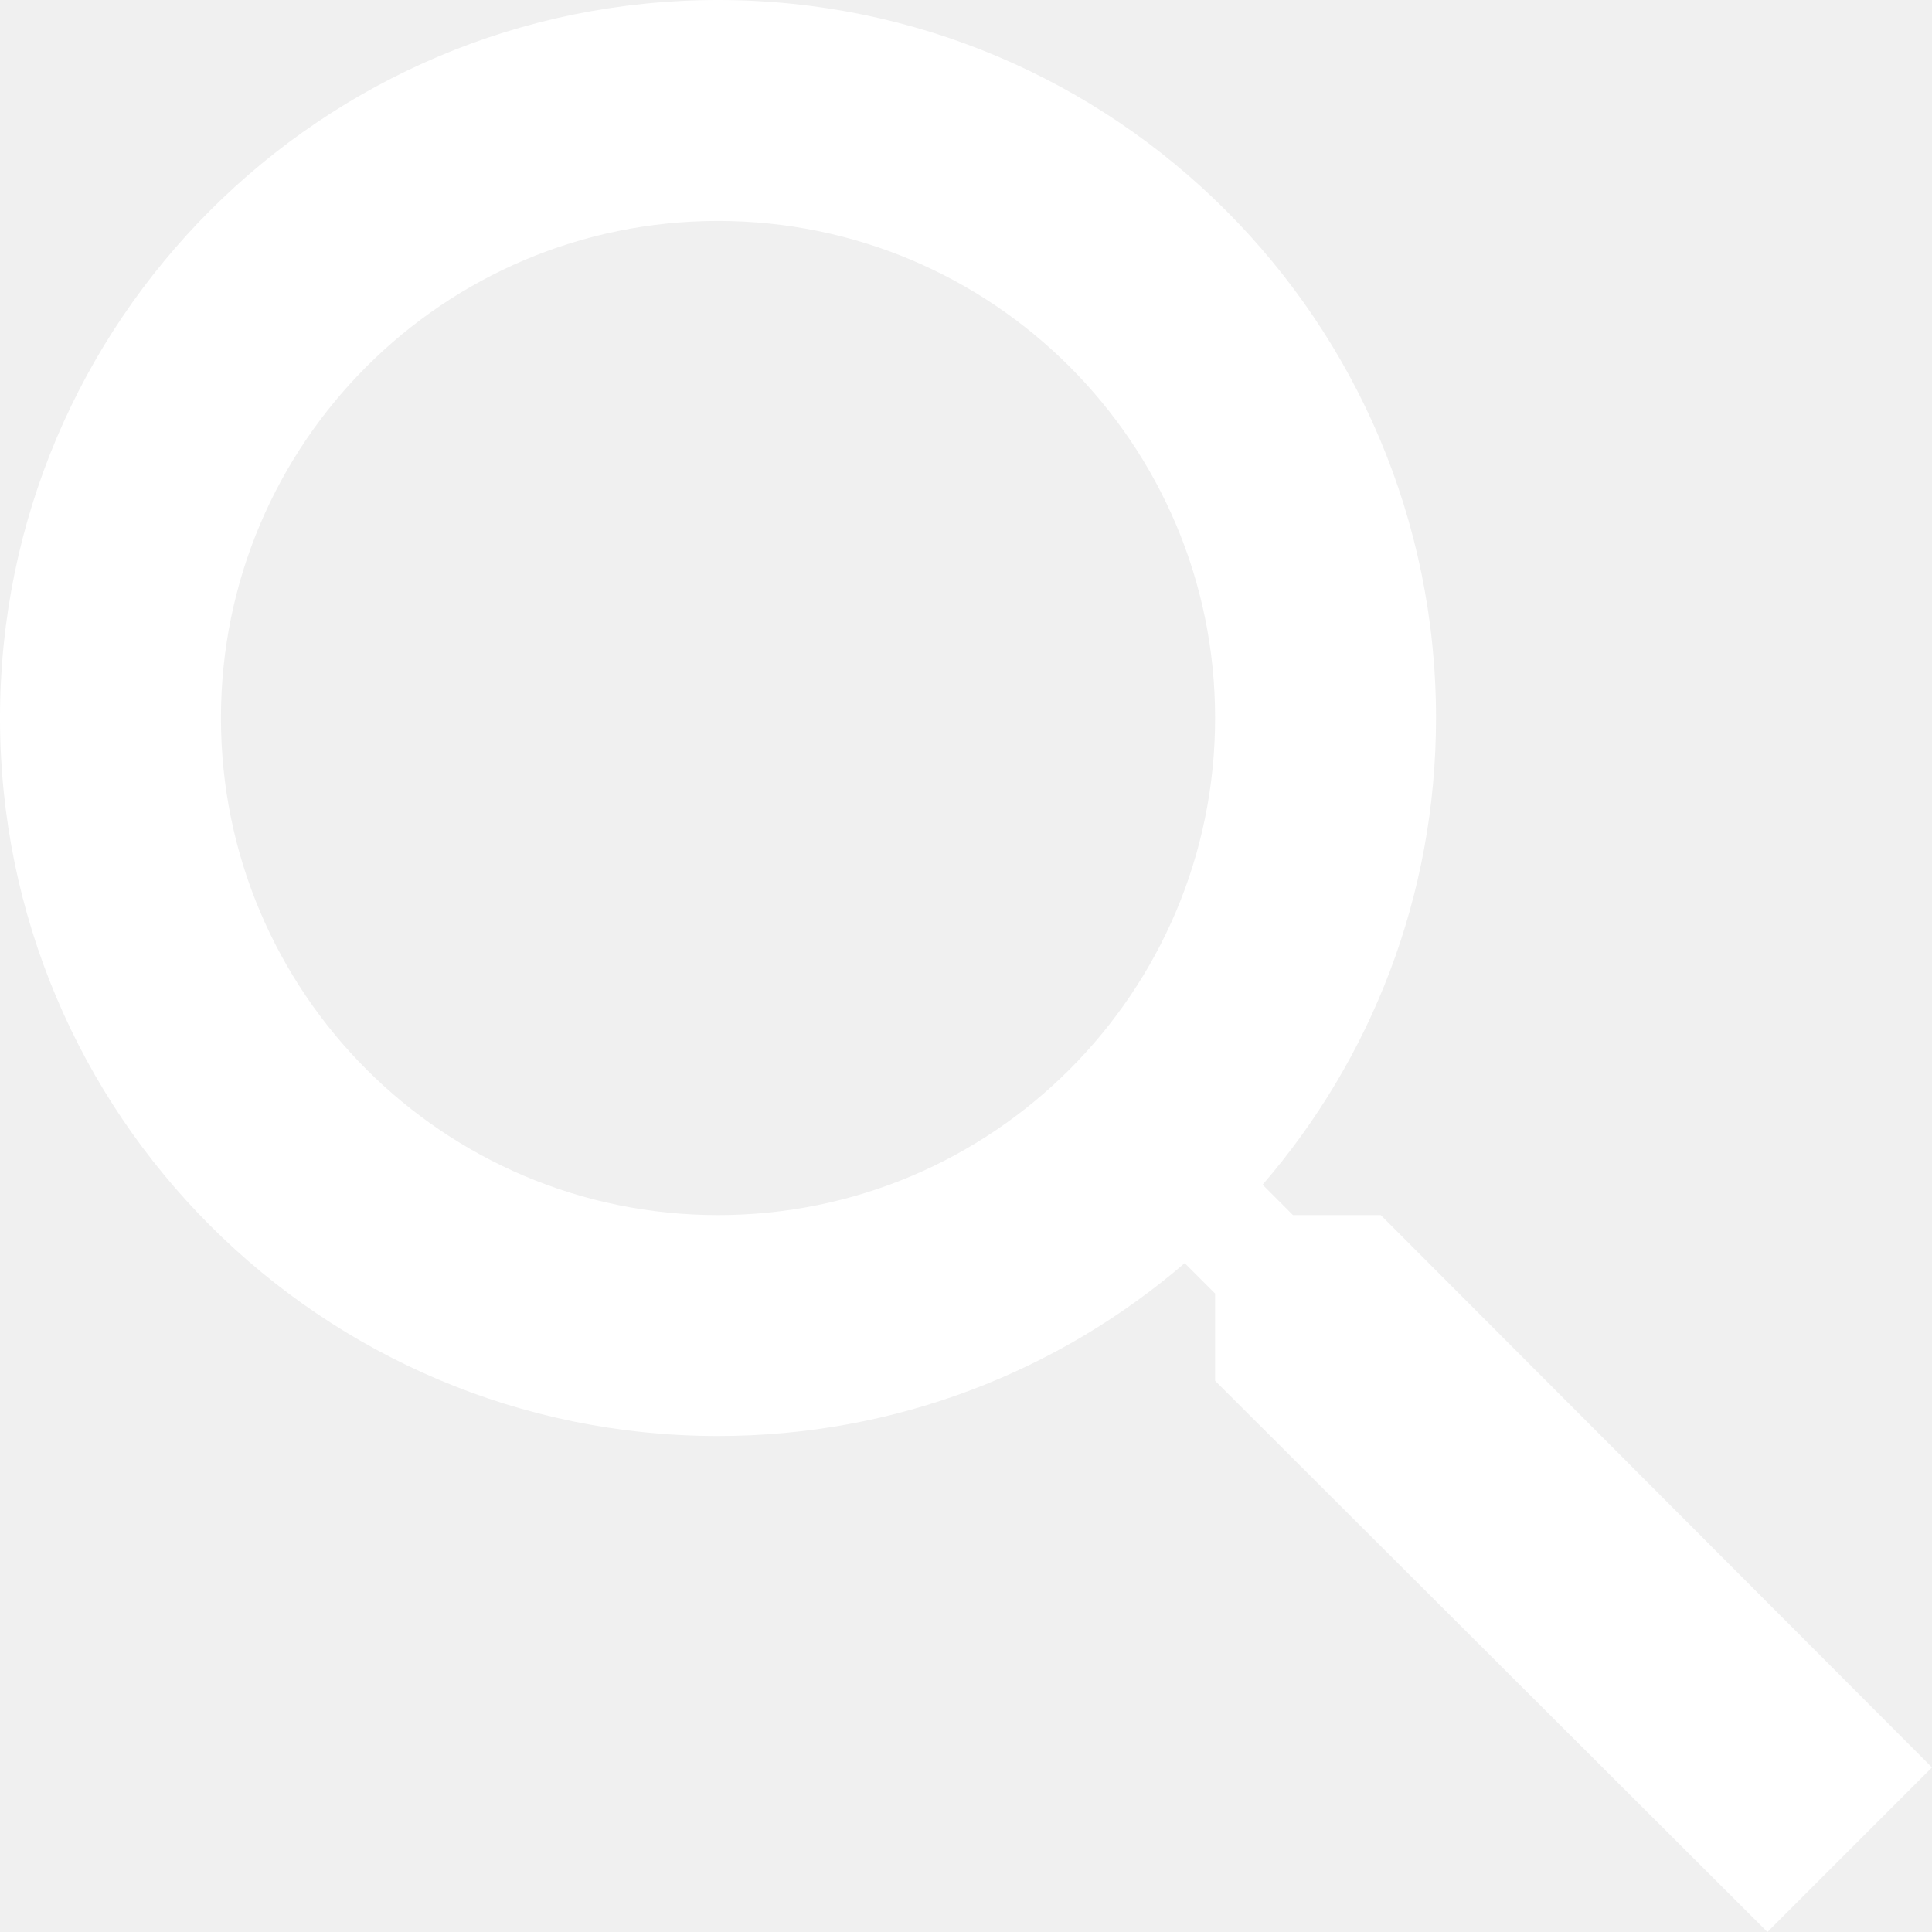
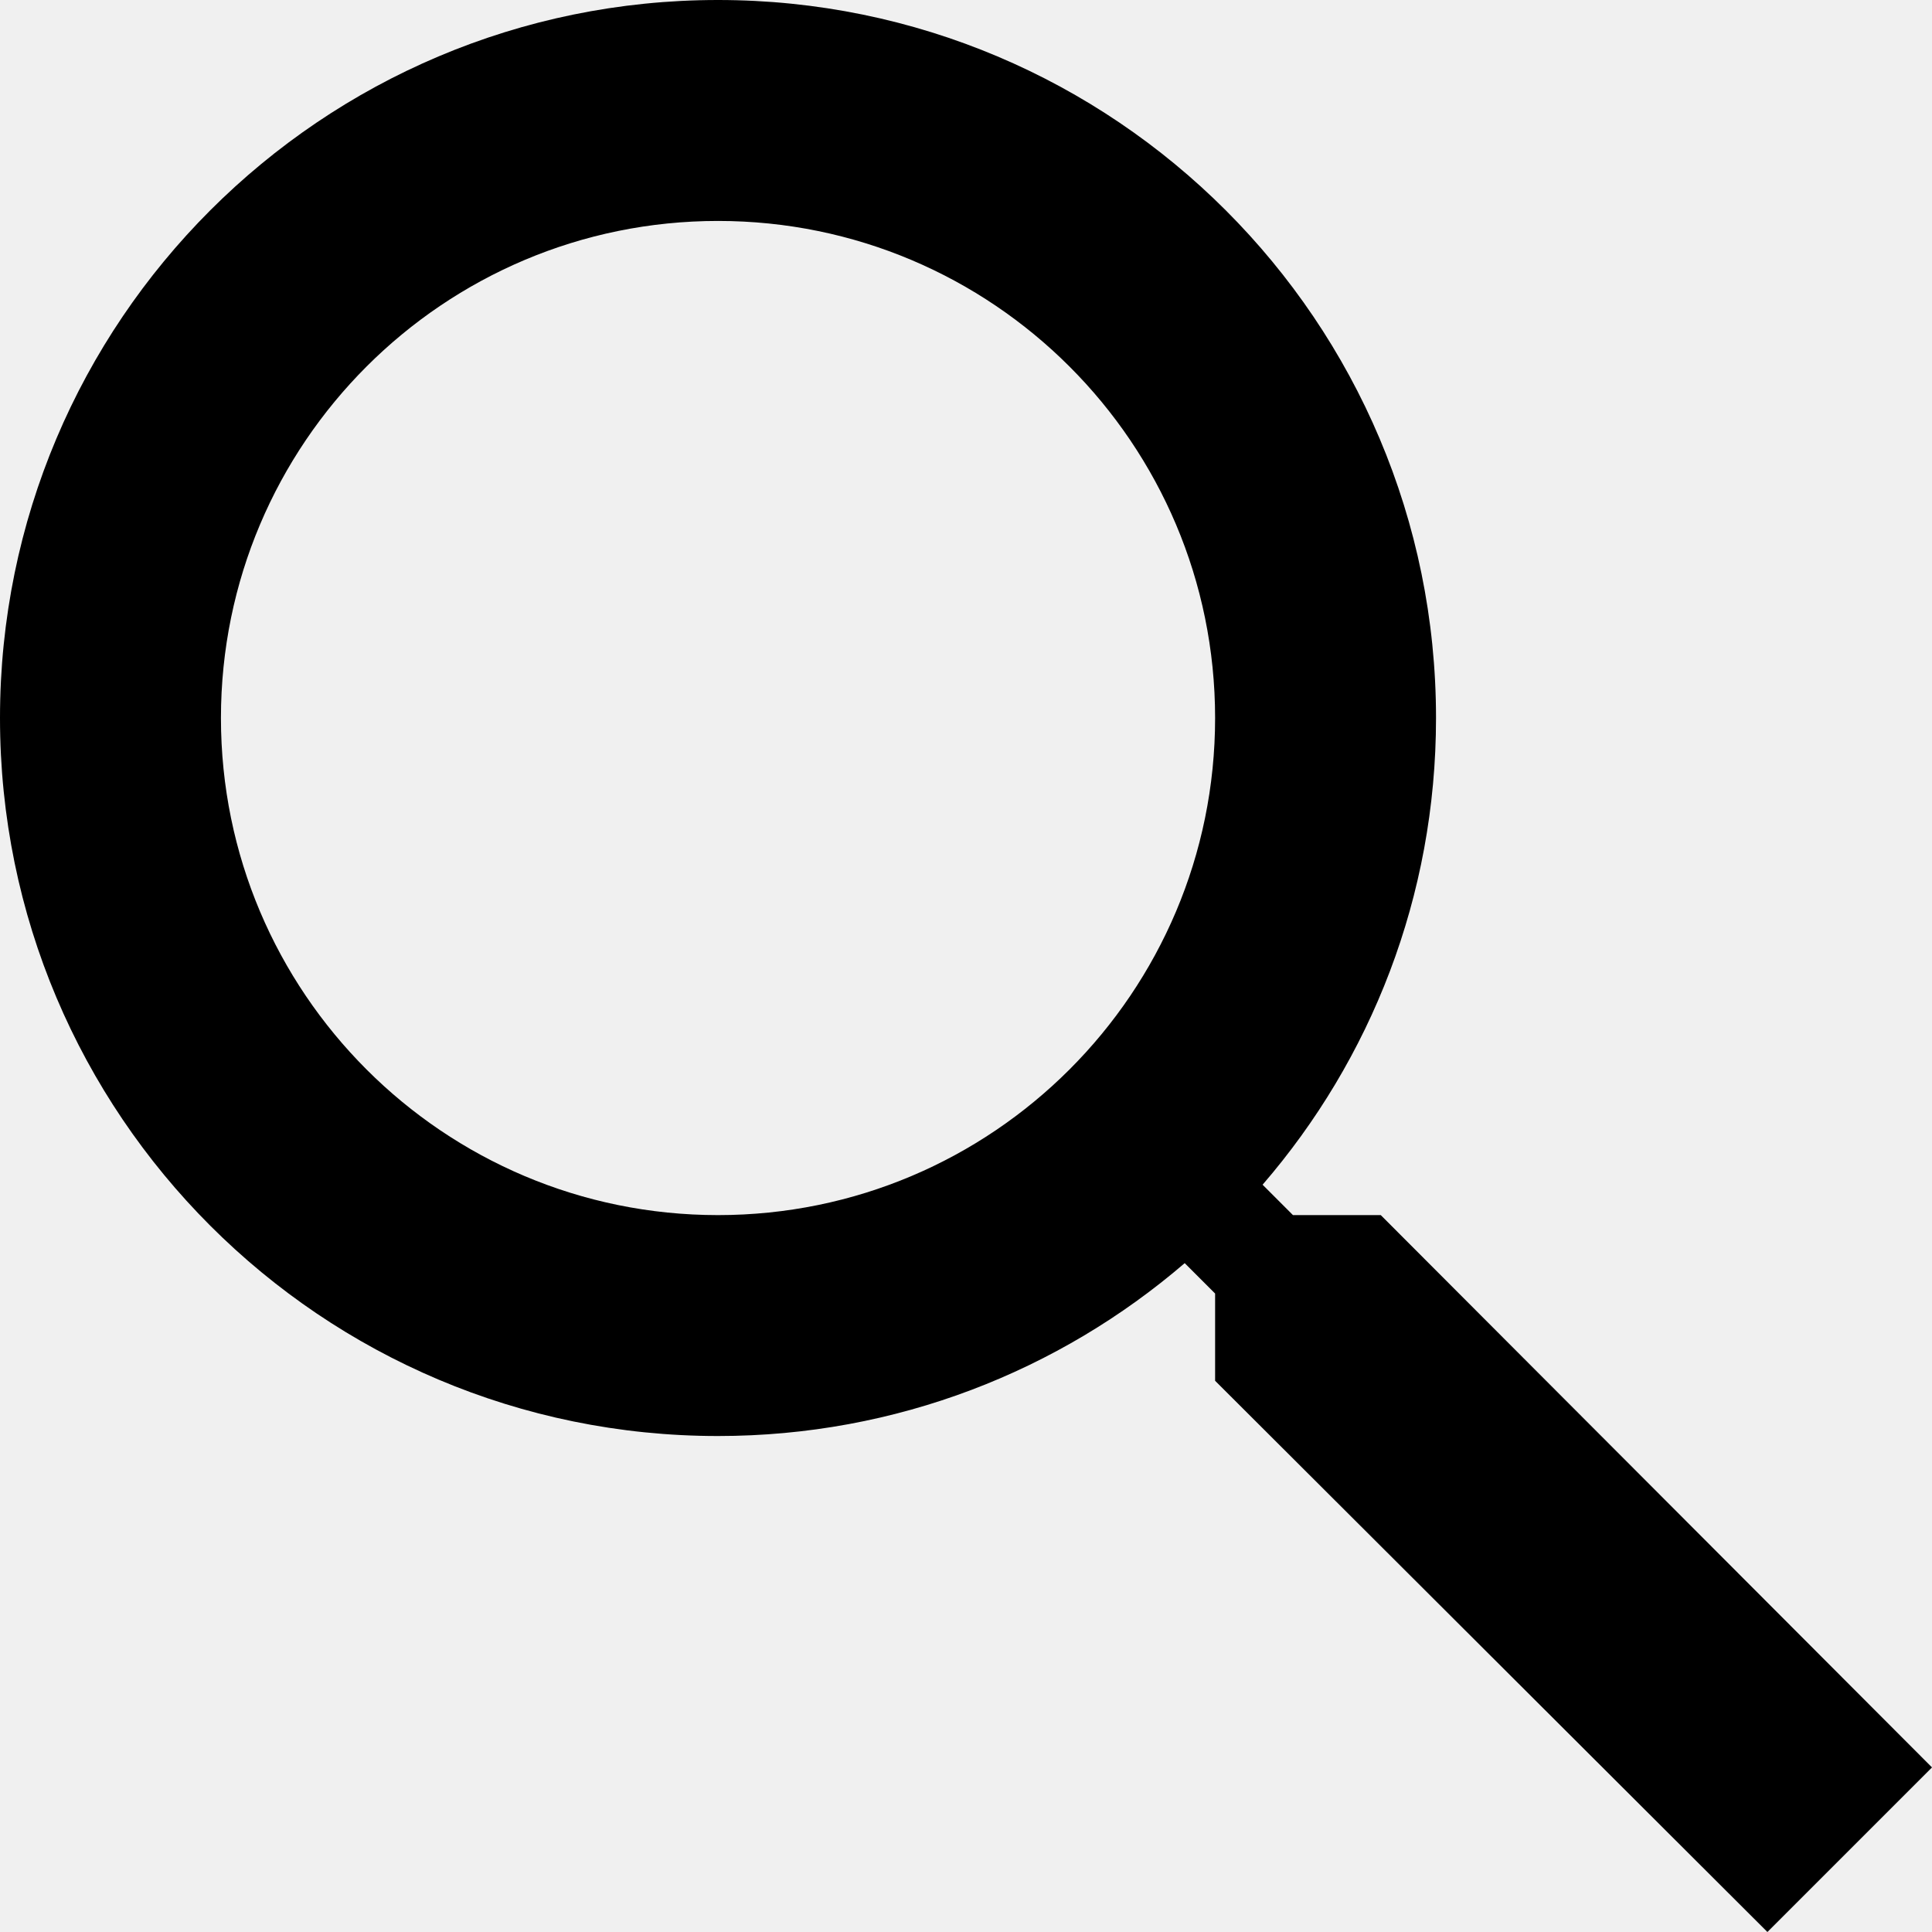
<svg xmlns="http://www.w3.org/2000/svg" xmlns:xlink="http://www.w3.org/1999/xlink" version="1.1" preserveAspectRatio="xMidYMid meet" viewBox="0 0 640 640" width="640" height="640">
  <defs>
    <path d="M428.31 402.52C422.28 396.48 418.92 393.12 418.25 392.45C454.11 350.92 475.7 296.95 475.7 237.85C475.7 106.48 369.22 0 237.85 0C106.49 0 0 106.48 0 237.85C0 369.22 106.48 475.7 237.85 475.7C296.95 475.7 350.92 454.11 392.45 418.43C393.12 419.1 396.48 422.46 402.52 428.5L402.52 457.4L585.48 640L640 585.48L457.4 402.52L428.31 402.52ZM73.19 237.85C73.19 146.92 146.92 73.19 237.85 73.19C328.78 73.19 402.52 146.92 402.52 237.85C402.52 328.78 328.78 402.52 237.85 402.52C146.92 402.52 73.19 328.78 73.19 237.85Z" id="dvekdZciY" />
  </defs>
  <g>
    <g>
      <g>
-         <use xlink:href="#dvekdZciY" opacity="1" fill="#ffffff" fill-opacity="1" />
+         <use xlink:href="#dvekdZciY" opacity="1" fill="#000000" fill-opacity="1" />
        <g>
          <use xlink:href="#dvekdZciY" opacity="1" fill-opacity="0" stroke="#000000" stroke-width="1" stroke-opacity="0" />
        </g>
      </g>
    </g>
  </g>
</svg>
